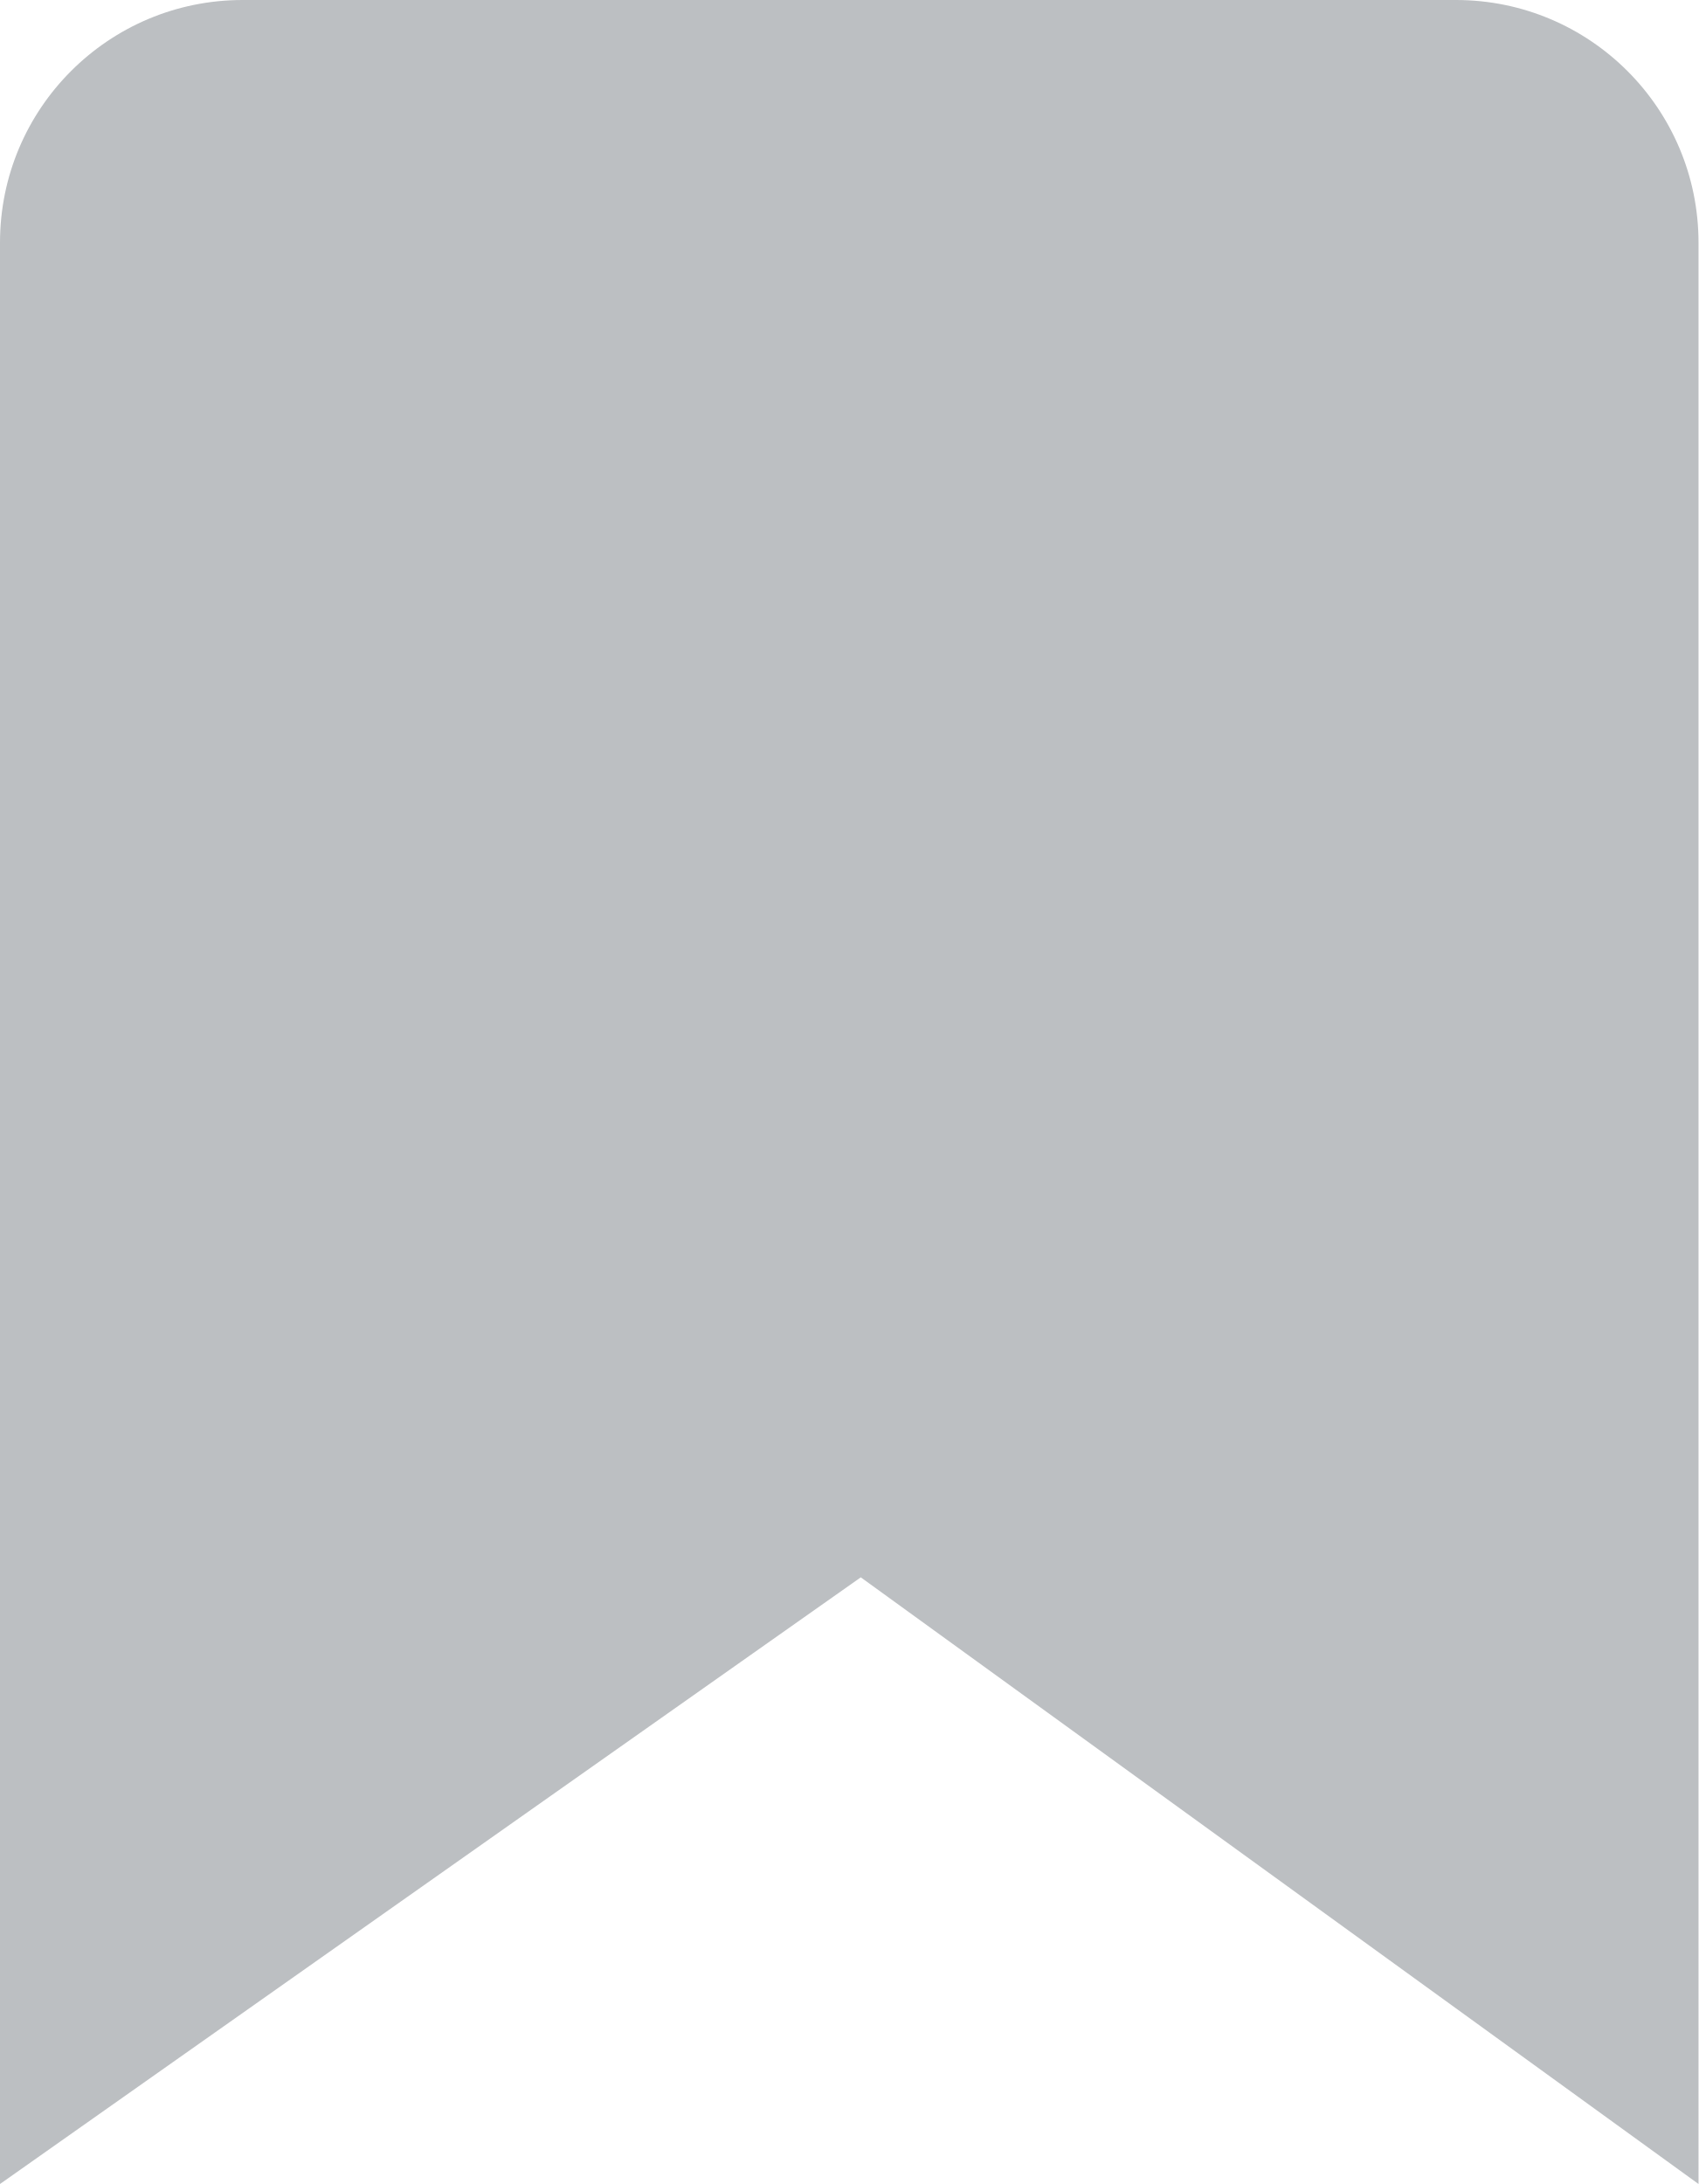
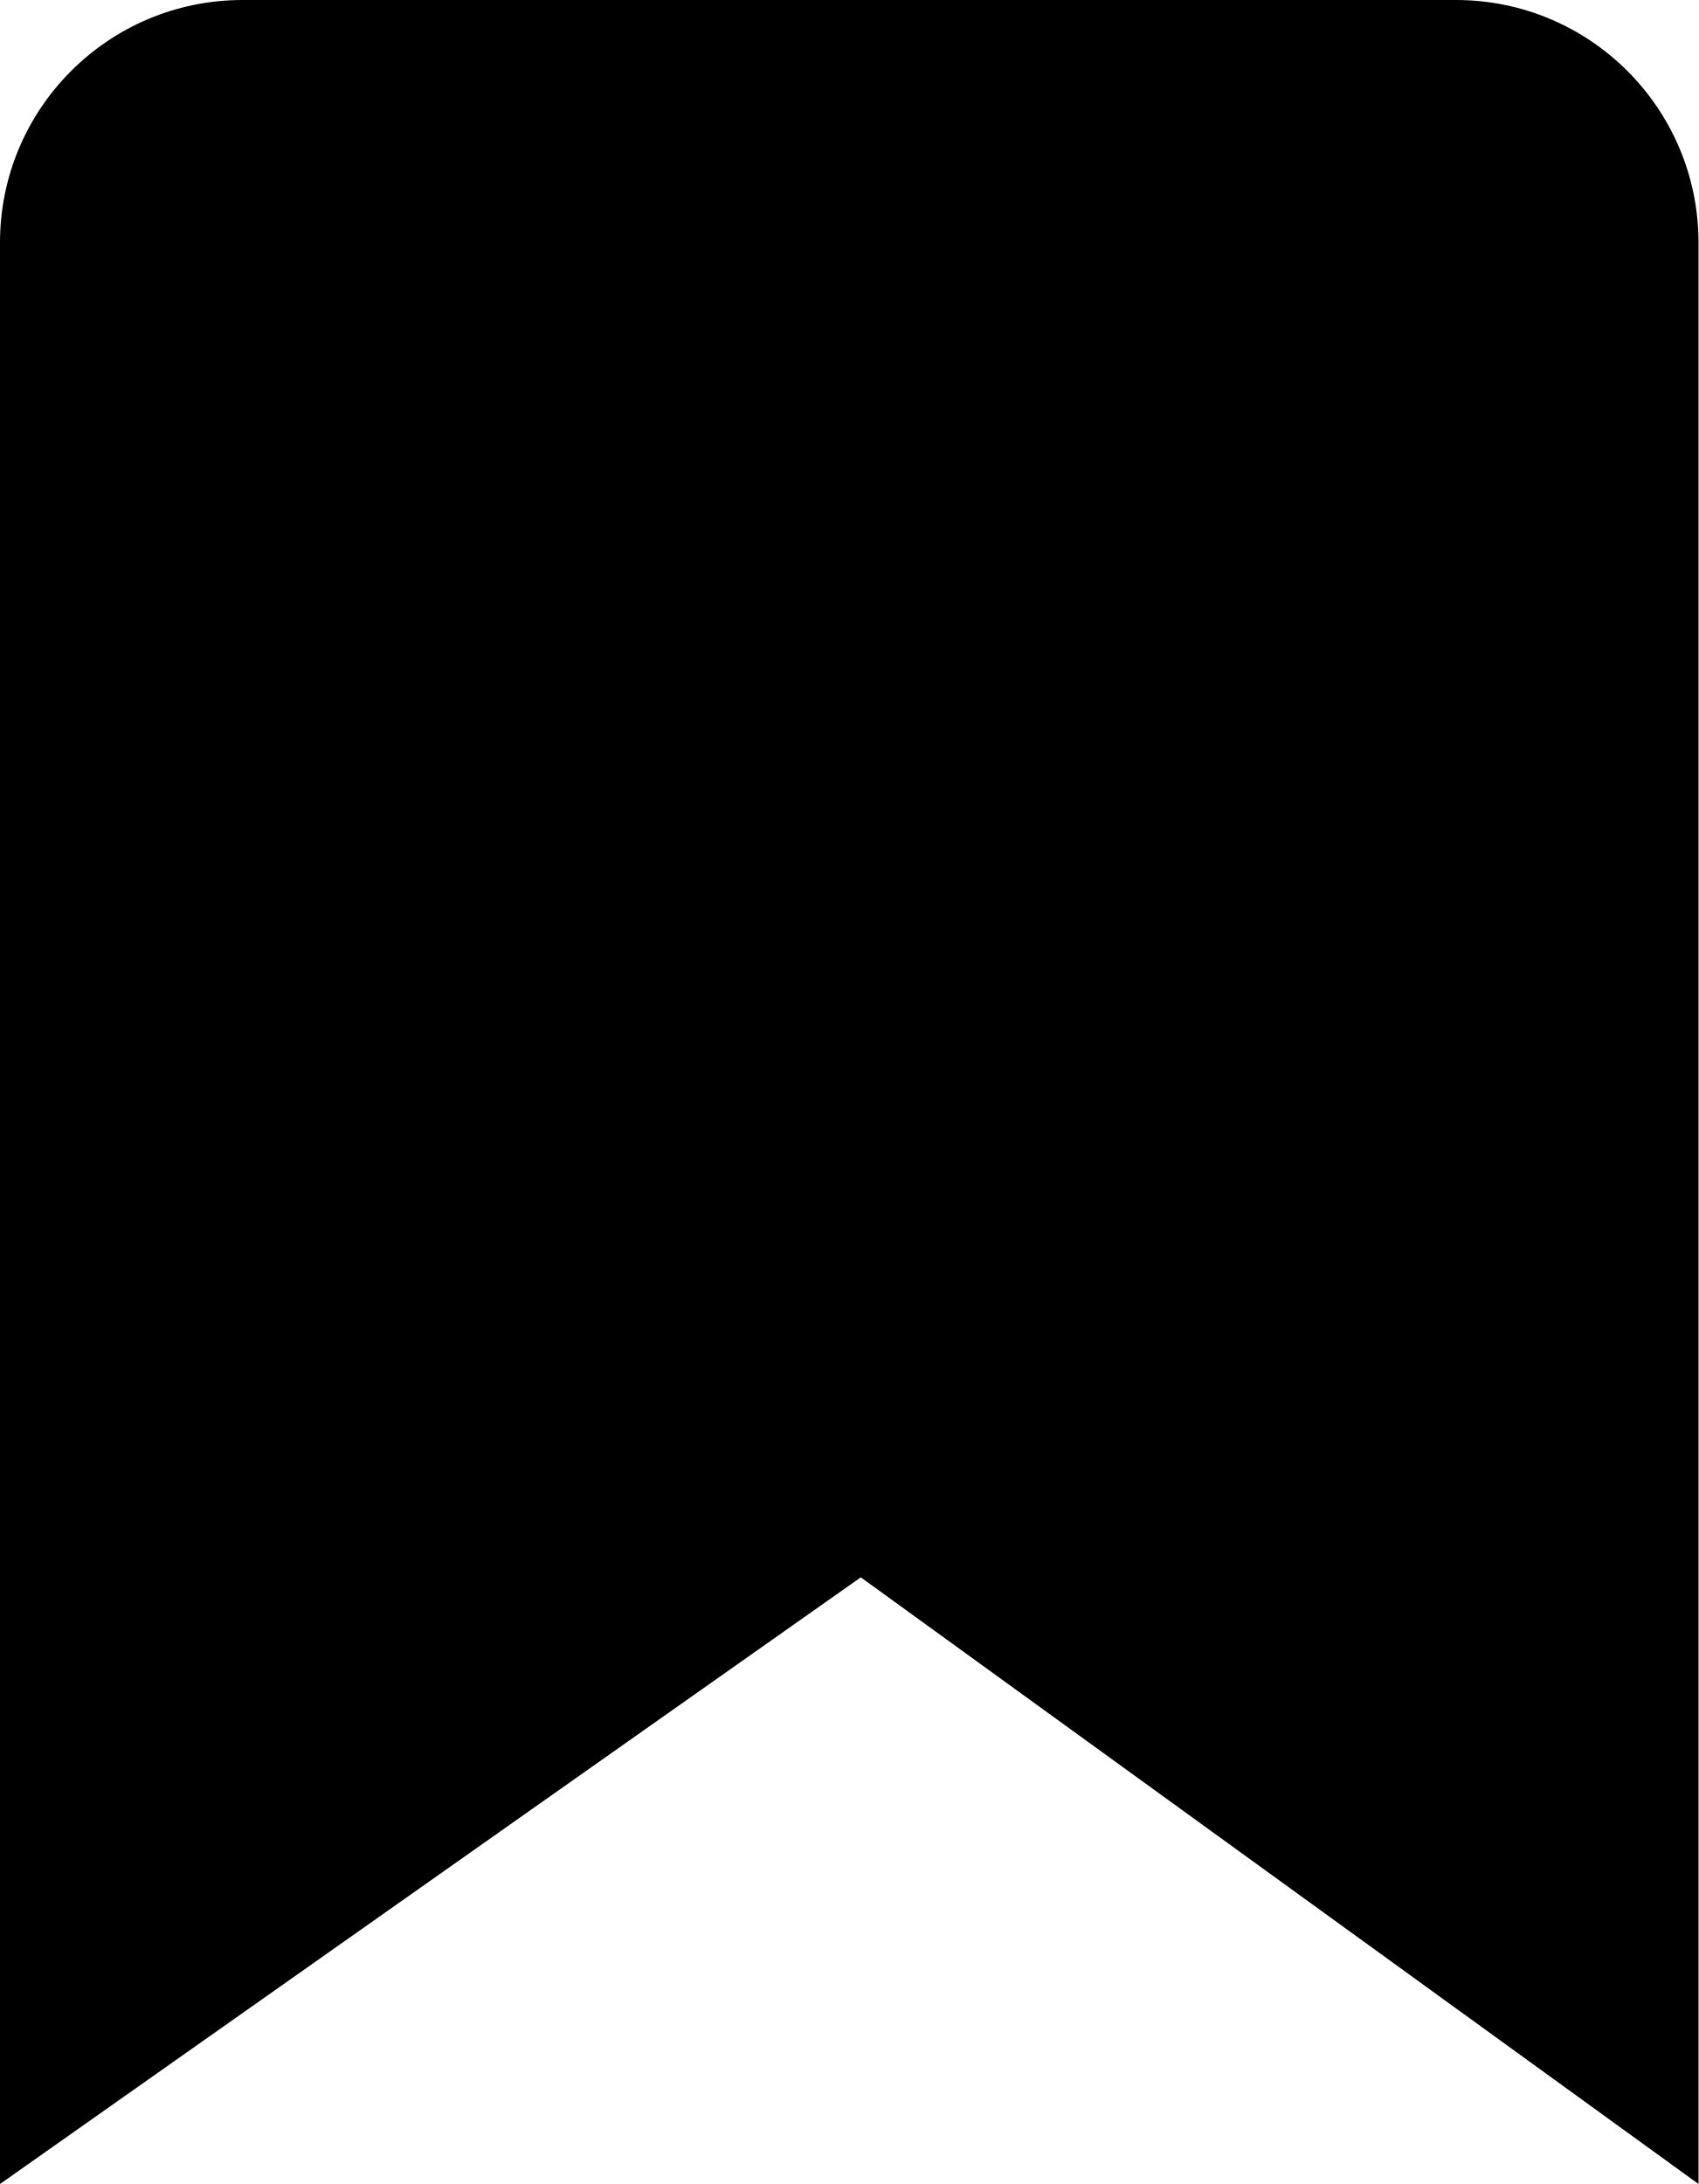
- <svg xmlns="http://www.w3.org/2000/svg" width="14" height="18" viewBox="0 0 14 18" fill="none">
-   <path fill-rule="evenodd" clip-rule="evenodd" d="M2 0H12C13.105 0 14 0.895 14 2V18L7.095 13L0 18V2C0 0.895 0.895 0 2 0Z" fill="#BCBFC2" />
+ <svg xmlns="http://www.w3.org/2000/svg" width="14" height="18" viewBox="0 0 14 18">
+   <path fill-rule="evenodd" clip-rule="evenodd" d="M2 0H12C13.105 0 14 0.895 14 2V18L7.095 13L0 18V2C0 0.895 0.895 0 2 0Z" />
</svg>
